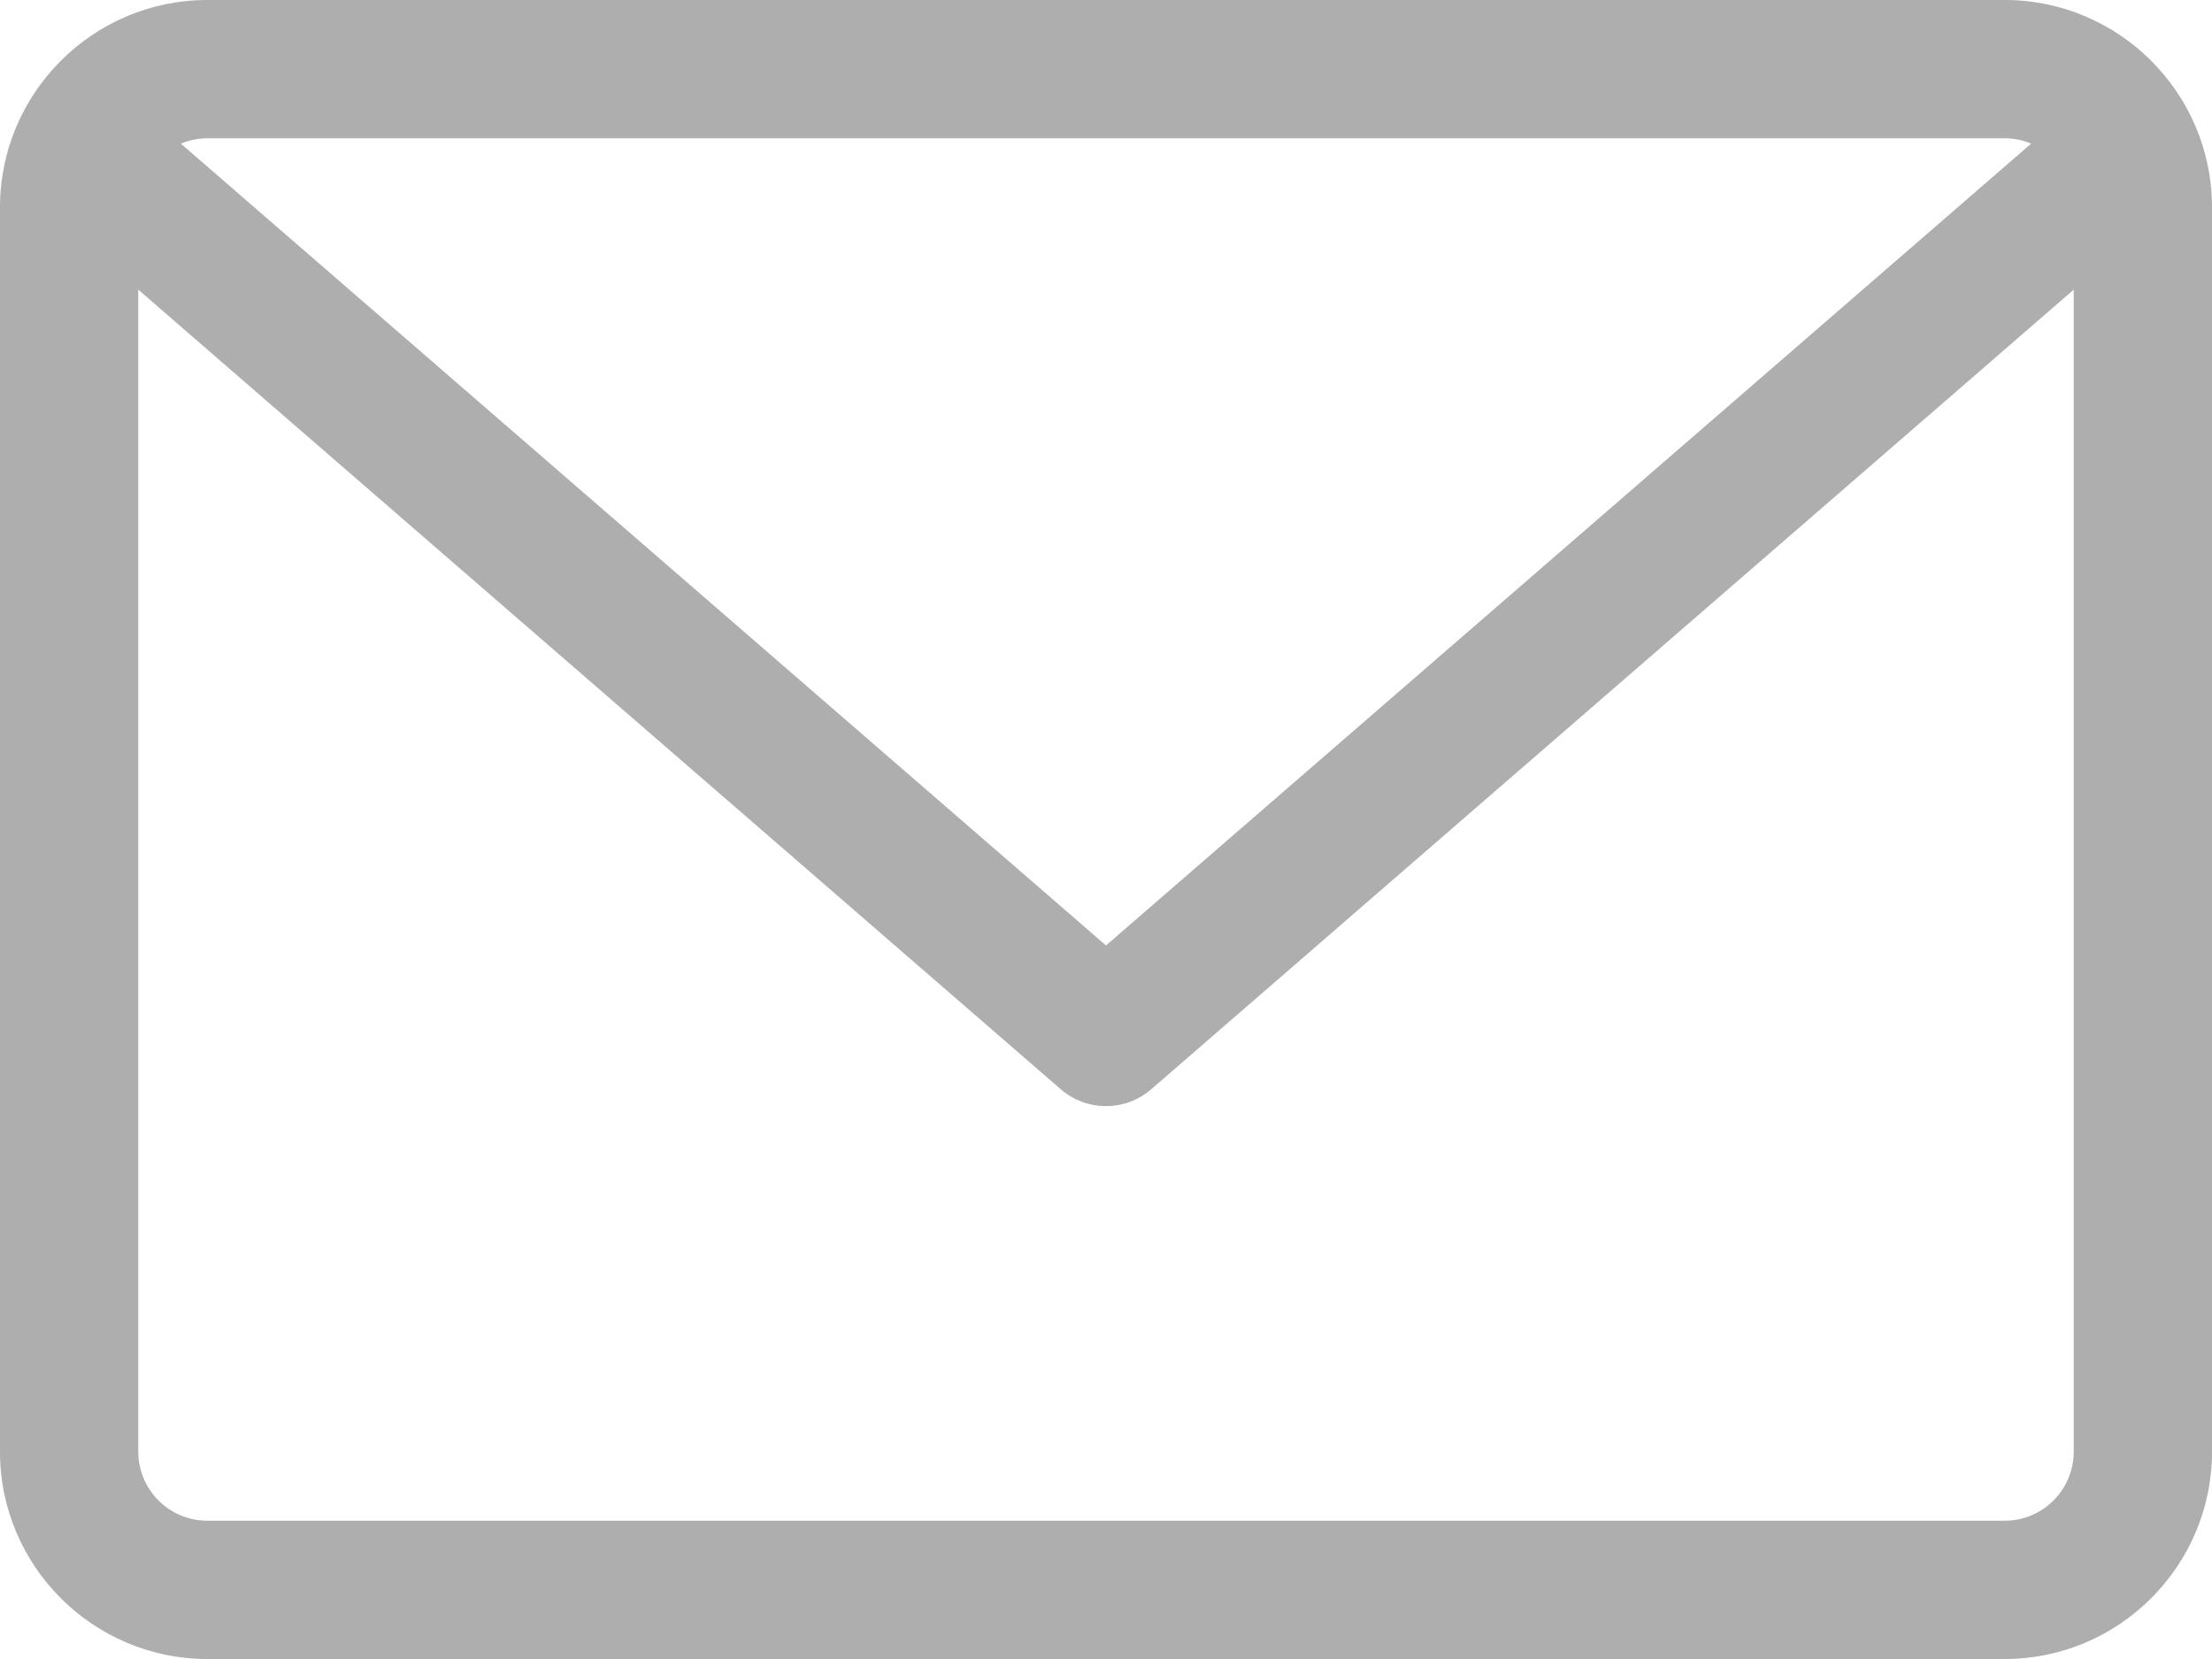
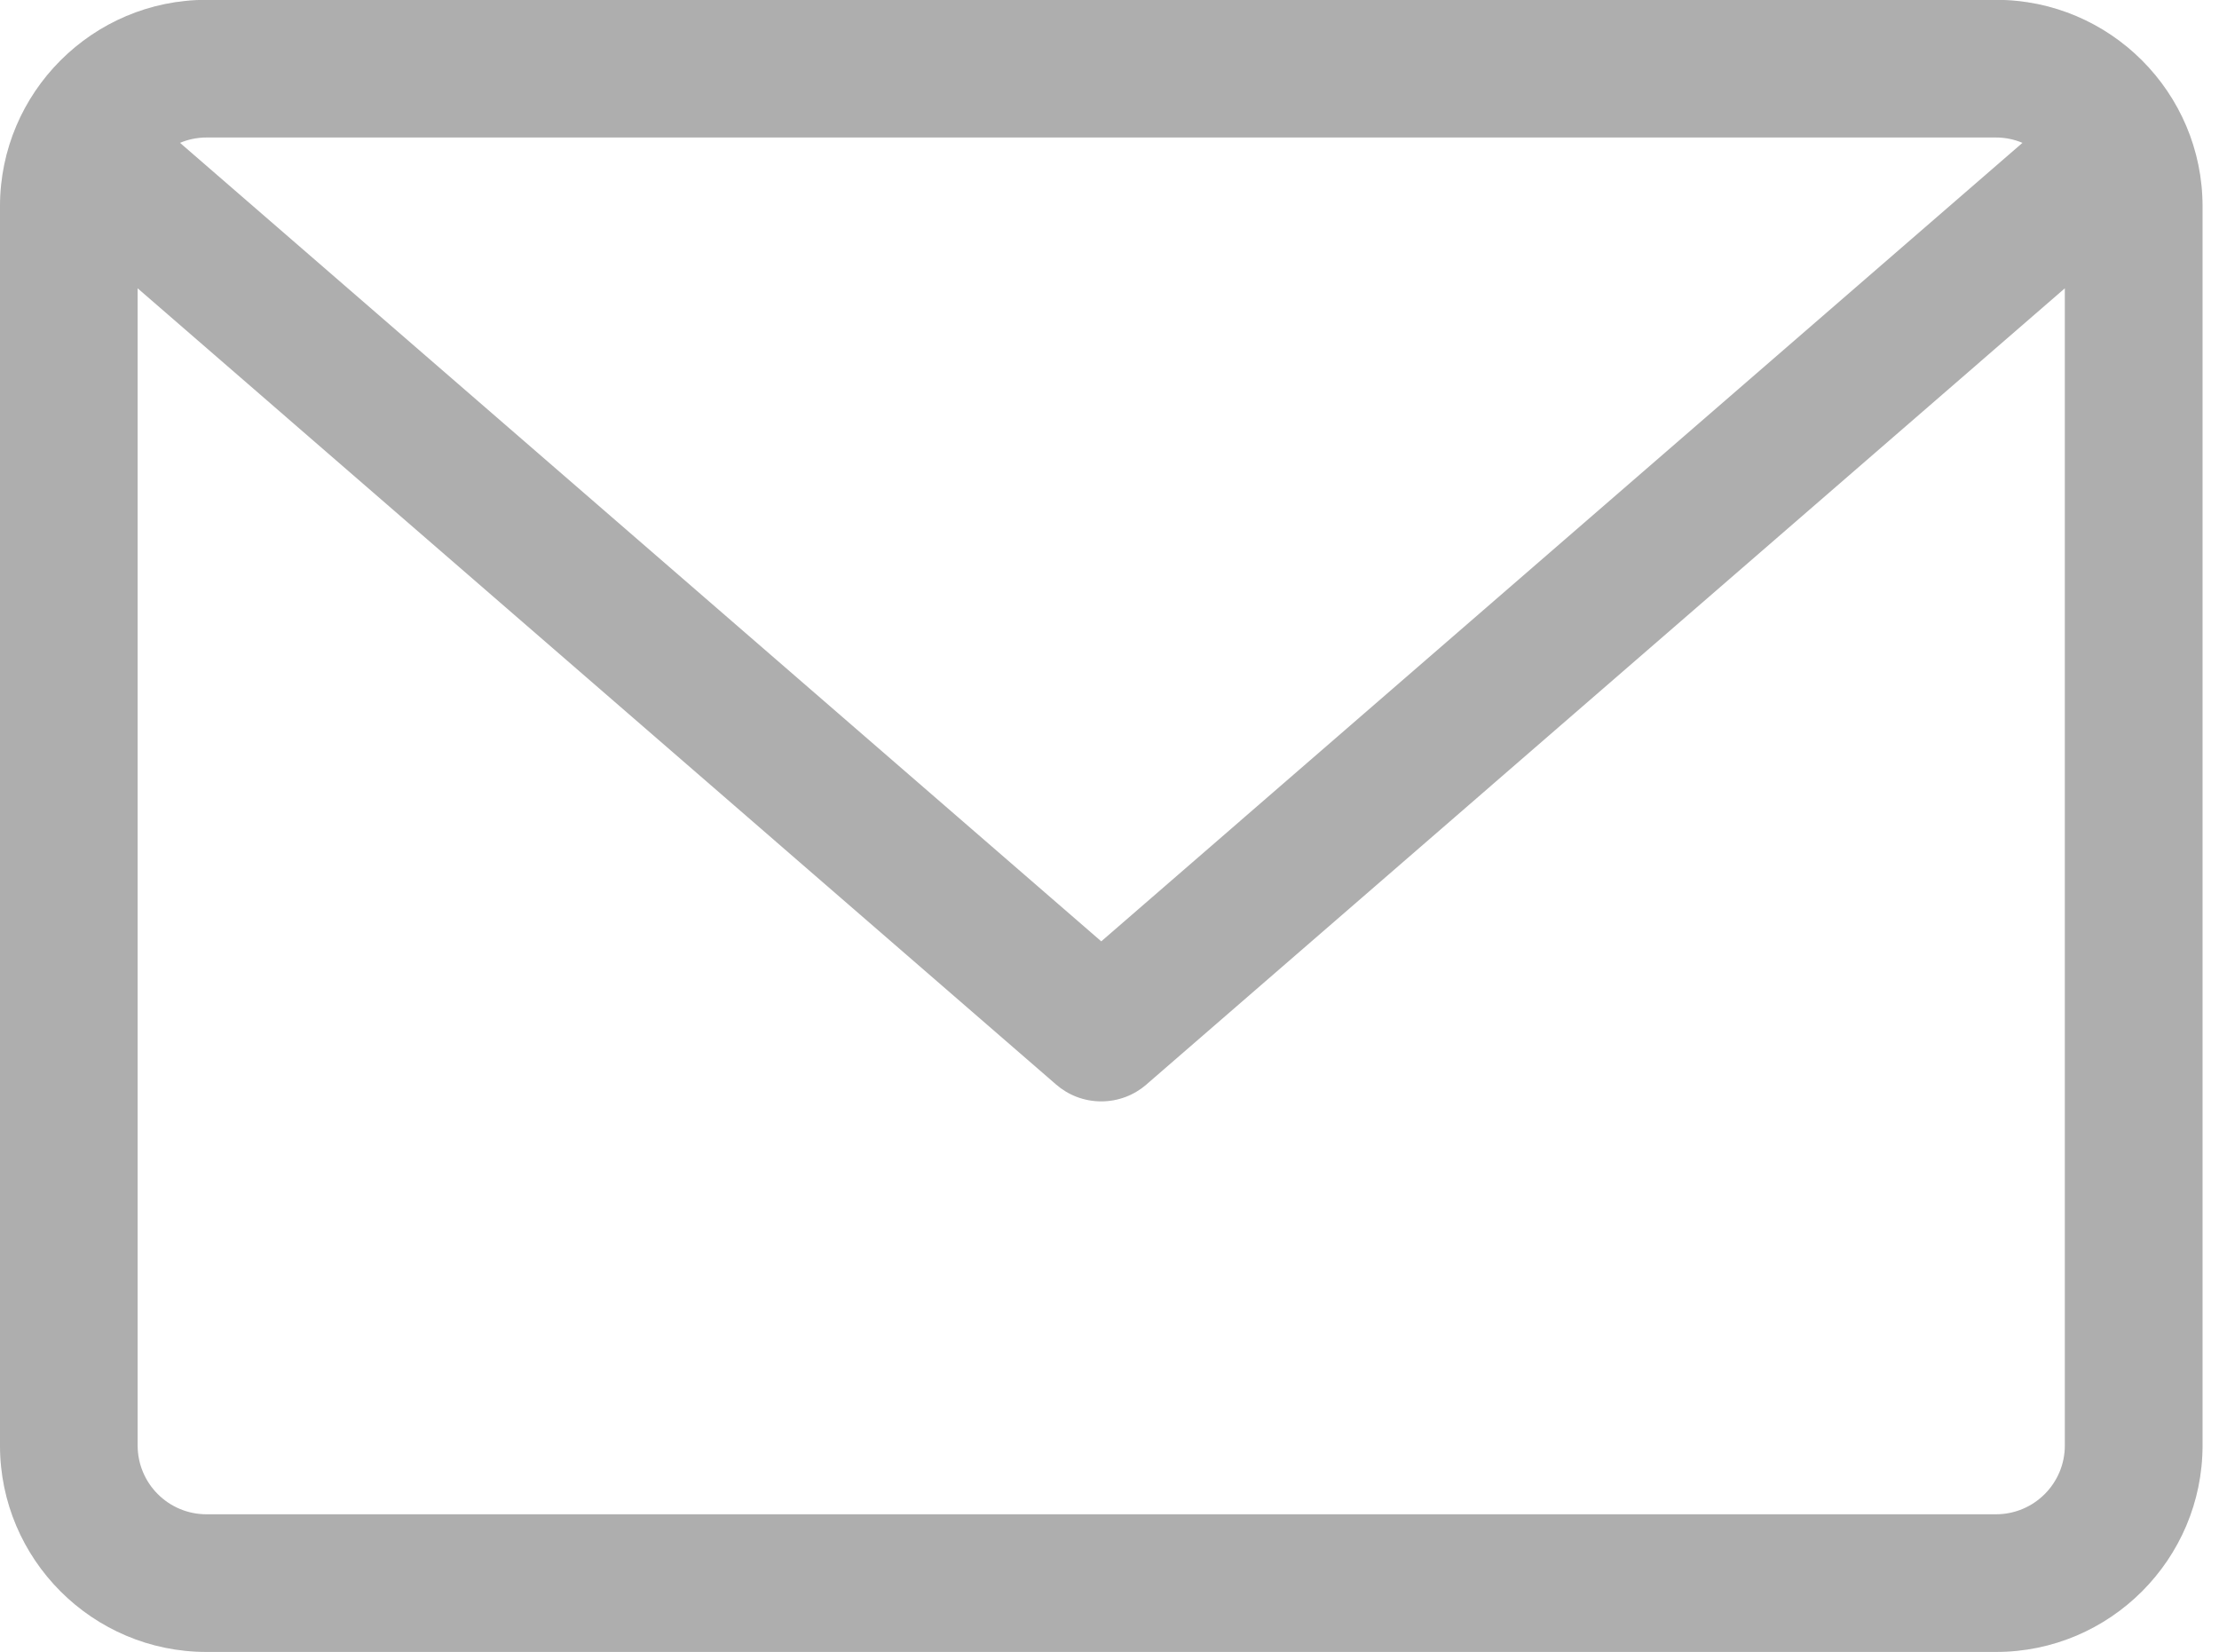
- <svg xmlns="http://www.w3.org/2000/svg" width="16" height="12" fill="none">
-   <path fill="#D9D9D9" d="M14.5 0h-13C.673 0 0 .673 0 1.5v9c0 .827.673 1.5 1.5 1.5h13c.827 0 1.5-.673 1.5-1.5v-9c0-.827-.673-1.5-1.5-1.5Zm0 1c.068 0 .133.014.192.039L8 6.839l-6.692-5.8A.498.498 0 0 1 1.5 1h13Zm0 10h-13a.5.5 0 0 1-.5-.5V2.095l6.672 5.783a.5.5 0 0 0 .656 0L15 2.095V10.5a.5.5 0 0 1-.5.5Z" />
-   <path fill="#000" fill-opacity=".2" d="M14.5 0h-13C.673 0 0 .673 0 1.5v9c0 .827.673 1.5 1.5 1.5h13c.827 0 1.5-.673 1.5-1.5v-9c0-.827-.673-1.5-1.5-1.5Zm0 1c.068 0 .133.014.192.039L8 6.839l-6.692-5.8A.498.498 0 0 1 1.5 1h13Zm0 10h-13a.5.5 0 0 1-.5-.5V2.095l6.672 5.783a.5.5 0 0 0 .656 0L15 2.095V10.5a.5.5 0 0 1-.5.5Z" />
+ <svg xmlns="http://www.w3.org/2000/svg" version="1.1" width="43" height="32" viewBox="0 0 43 32">
+   <path fill="#d9d9d9" d="M38.68-0.003h-34.679c-2.206 0-4.001 1.795-4.001 4.001v24.009c0 2.206 1.795 4.001 4.001 4.001h34.679c2.206 0 4.001-1.795 4.001-4.001v-24.009c0-2.206-1.795-4.001-4.001-4.001zM38.68 2.664c0.181 0 0.355 0.037 0.512 0.104l-17.852 15.472-17.852-15.472c0.151-0.065 0.327-0.104 0.512-0.104h34.679zM38.68 29.341h-34.679c-0.737 0-1.334-0.597-1.334-1.334v0-22.421l17.798 15.427c0.233 0.203 0.539 0.327 0.875 0.327s0.642-0.124 0.877-0.328l-0.002 0.001 17.798-15.427v22.421c0 0.737-0.597 1.334-1.334 1.334v0z" />
+   <path fill="#000" opacity="0.2" d="M38.68-0.003h-34.679c-2.206 0-4.001 1.795-4.001 4.001v24.009c0 2.206 1.795 4.001 4.001 4.001h34.679c2.206 0 4.001-1.795 4.001-4.001v-24.009c0-2.206-1.795-4.001-4.001-4.001zM38.68 2.664c0.181 0 0.355 0.037 0.512 0.104l-17.852 15.472-17.852-15.472c0.151-0.065 0.327-0.104 0.512-0.104h34.679zM38.68 29.341h-34.679c-0.737 0-1.334-0.597-1.334-1.334v0-22.421l17.798 15.427c0.233 0.203 0.539 0.327 0.875 0.327s0.642-0.124 0.877-0.328l-0.002 0.001 17.798-15.427v22.421c0 0.737-0.597 1.334-1.334 1.334v0z" />
</svg>
